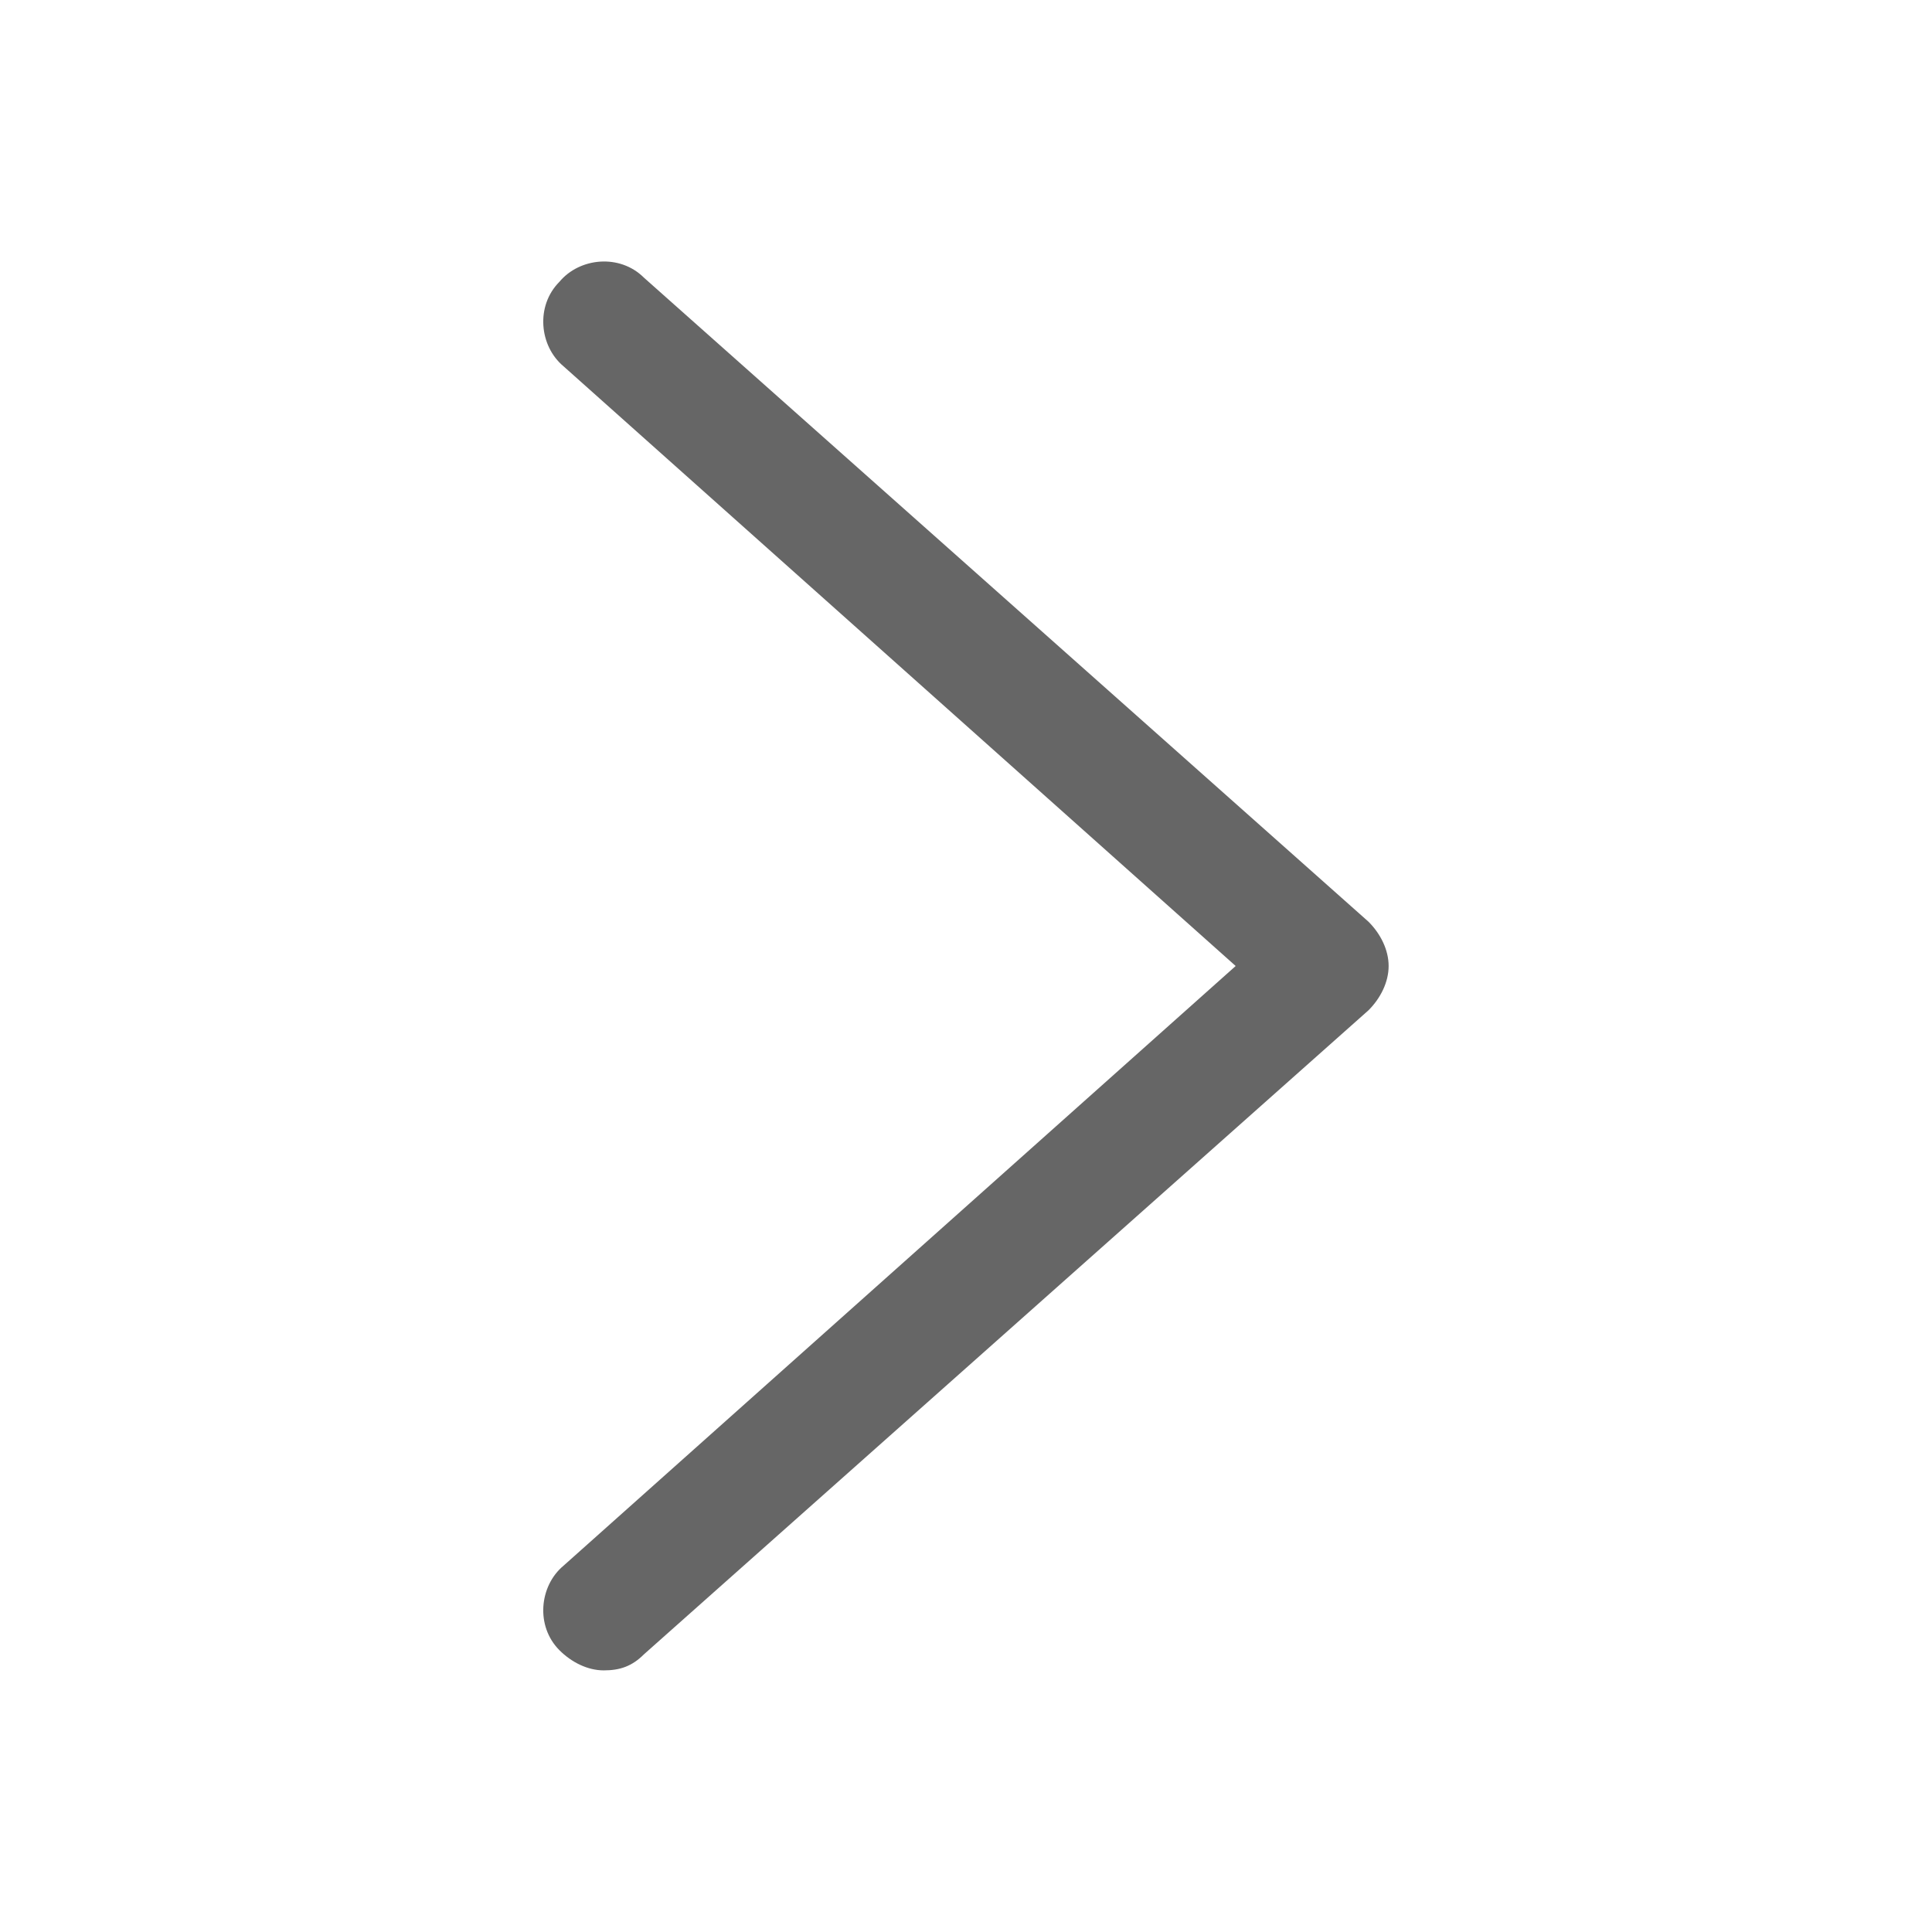
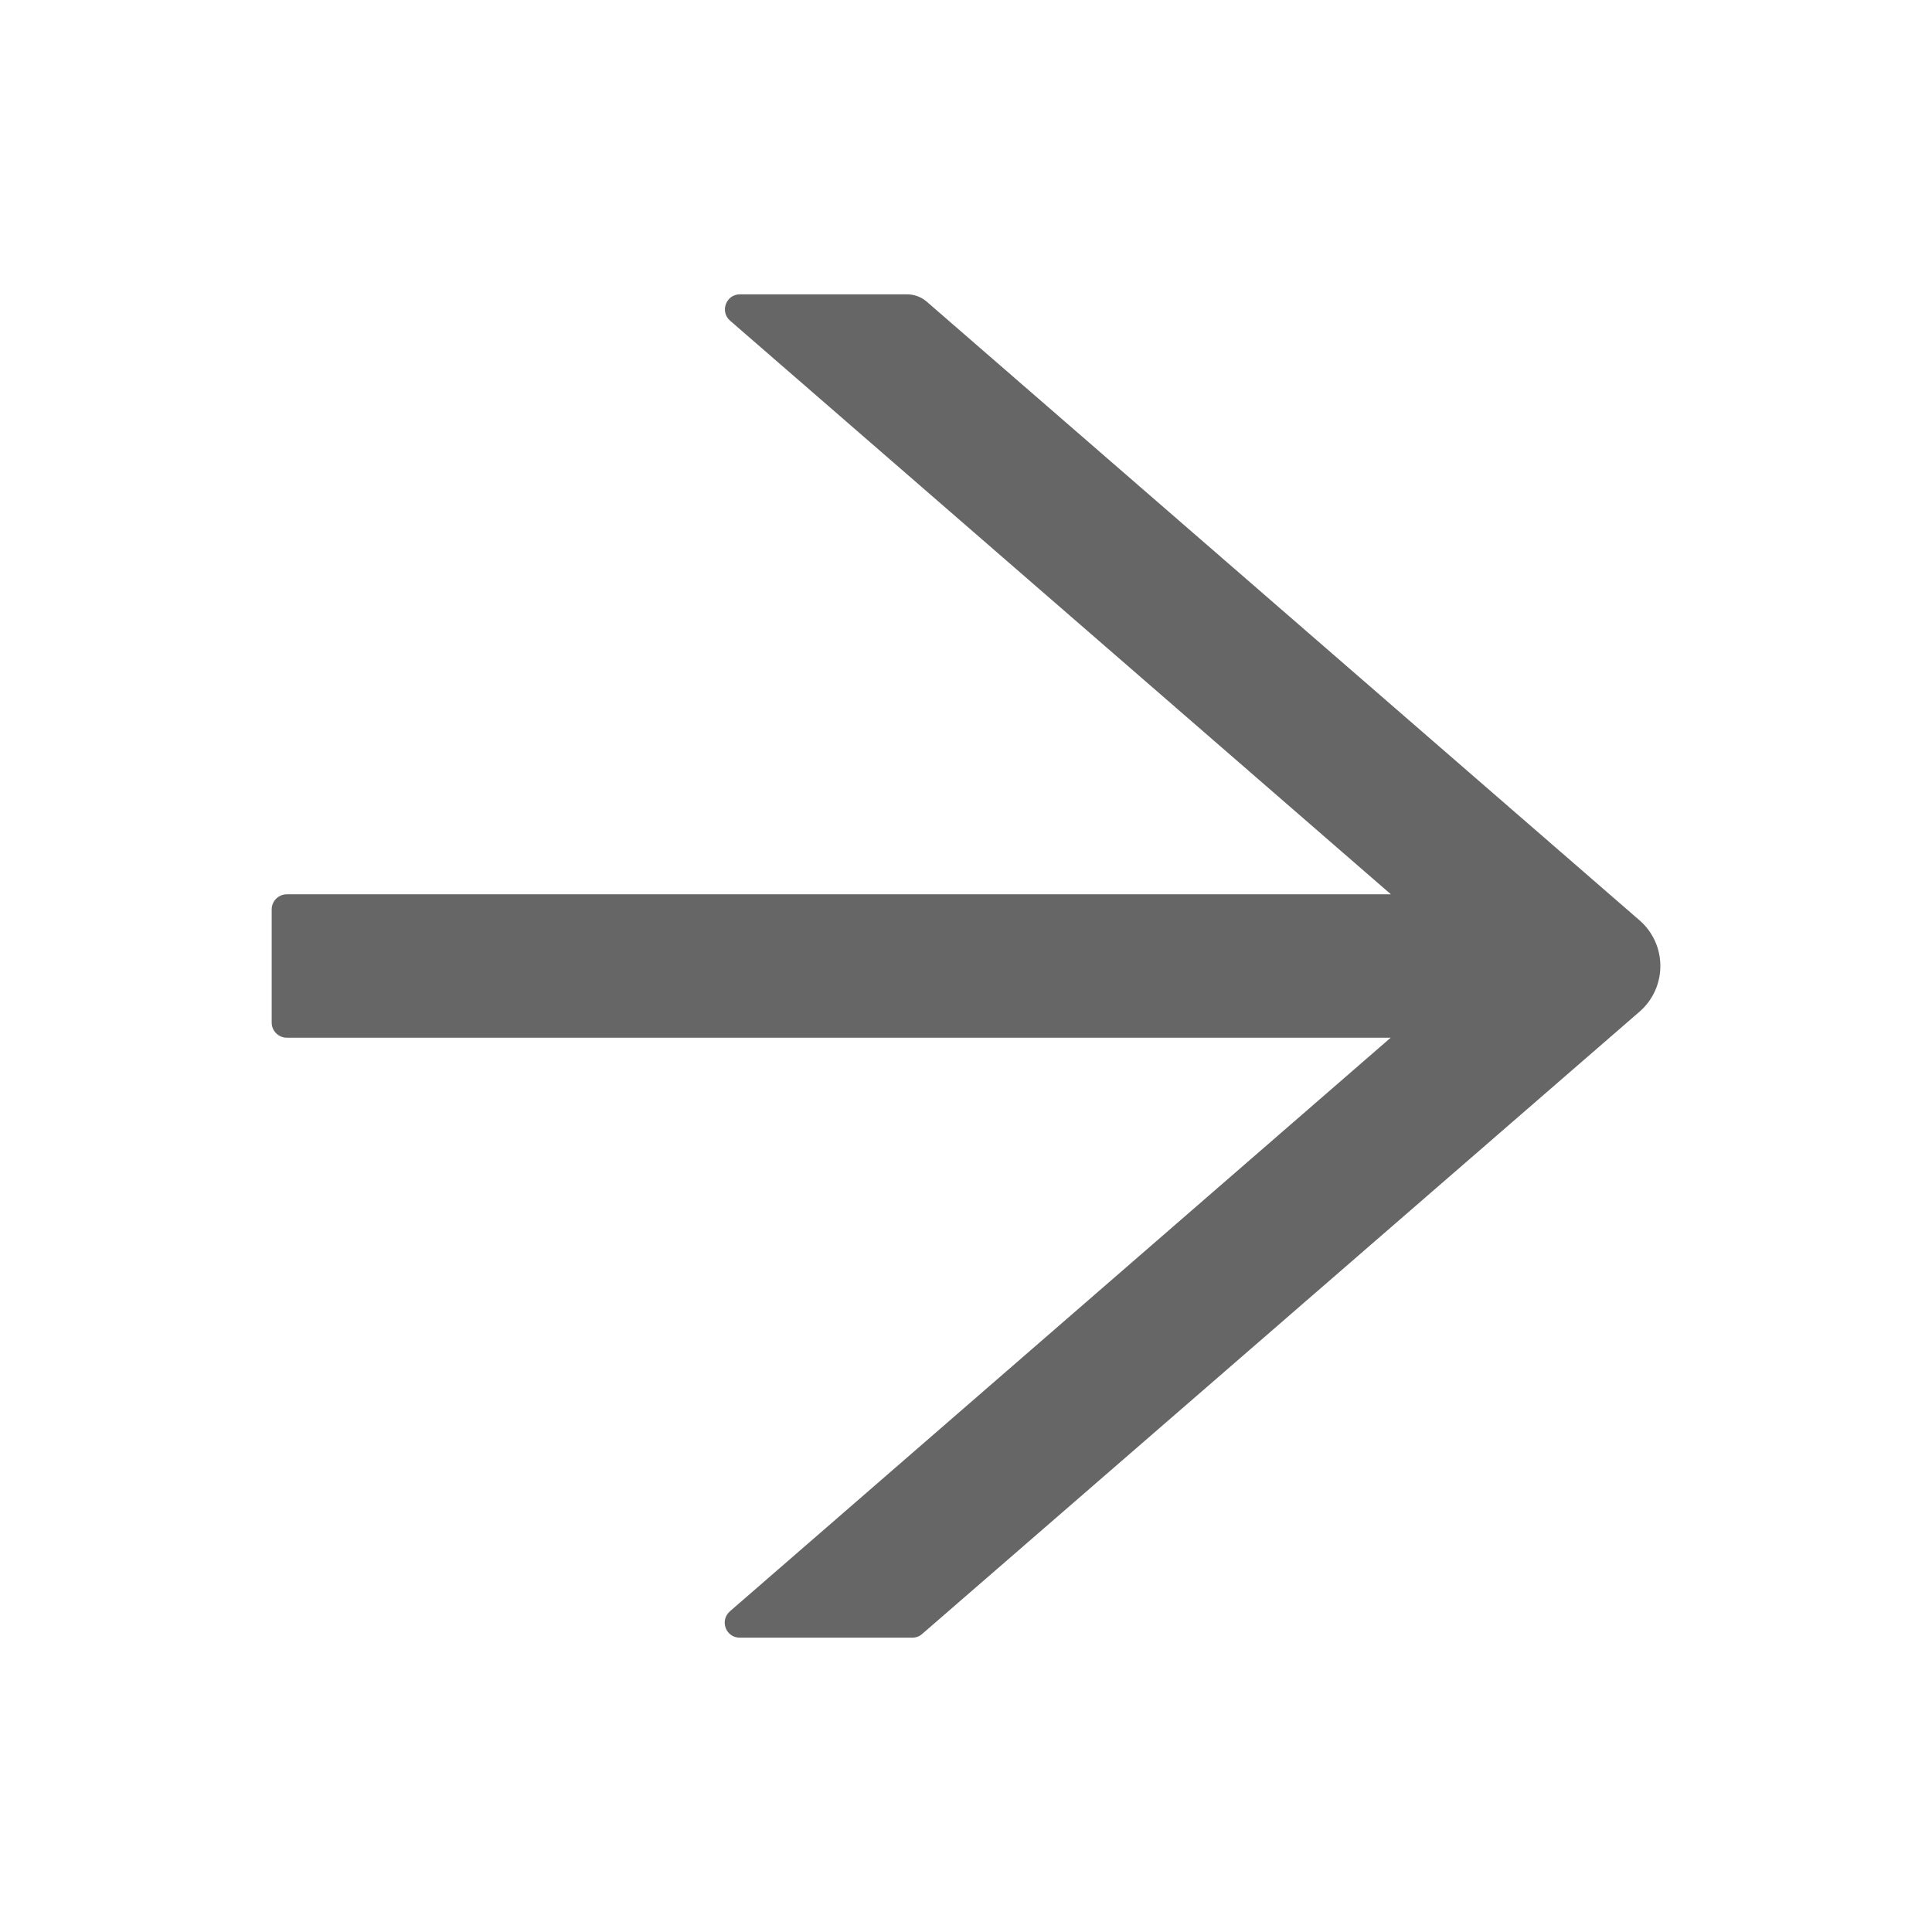
<svg xmlns="http://www.w3.org/2000/svg" class="icon" width="128px" height="128.00px" viewBox="0 0 1024 1024" version="1.1">
-   <path fill="#666666" d="M320 885.333c-8.533 0-17.067-4.267-23.467-10.667-12.8-12.8-10.667-34.133 2.133-44.8L654.933 512 298.667 194.133c-12.8-10.667-14.933-32-2.133-44.8 10.667-12.8 32-14.933 44.8-2.133l384 341.333c6.4 6.4 10.667 14.933 10.667 23.467 0 8.533-4.267 17.067-10.667 23.467l-384 341.333c-6.4 6.4-12.8 8.533-21.333 8.533z" />
+   <path fill="#666666" d="M869 487.8L491.2 159.9c-2.9-2.5-6.6-3.9-10.5-3.9h-88.5c-7.4 0-10.8 9.2-5.2 14l350.2 304H152c-4.4 0-8 3.6-8 8v60c0 4.4 3.6 8 8 8h585.1L386.9 854c-5.6 4.9-2.2 14 5.2 14h91.5c1.9 0 3.8-0.7 5.2-2L869 536.2c14.7-12.8 14.7-35.6 0-48.4z" />
</svg>
